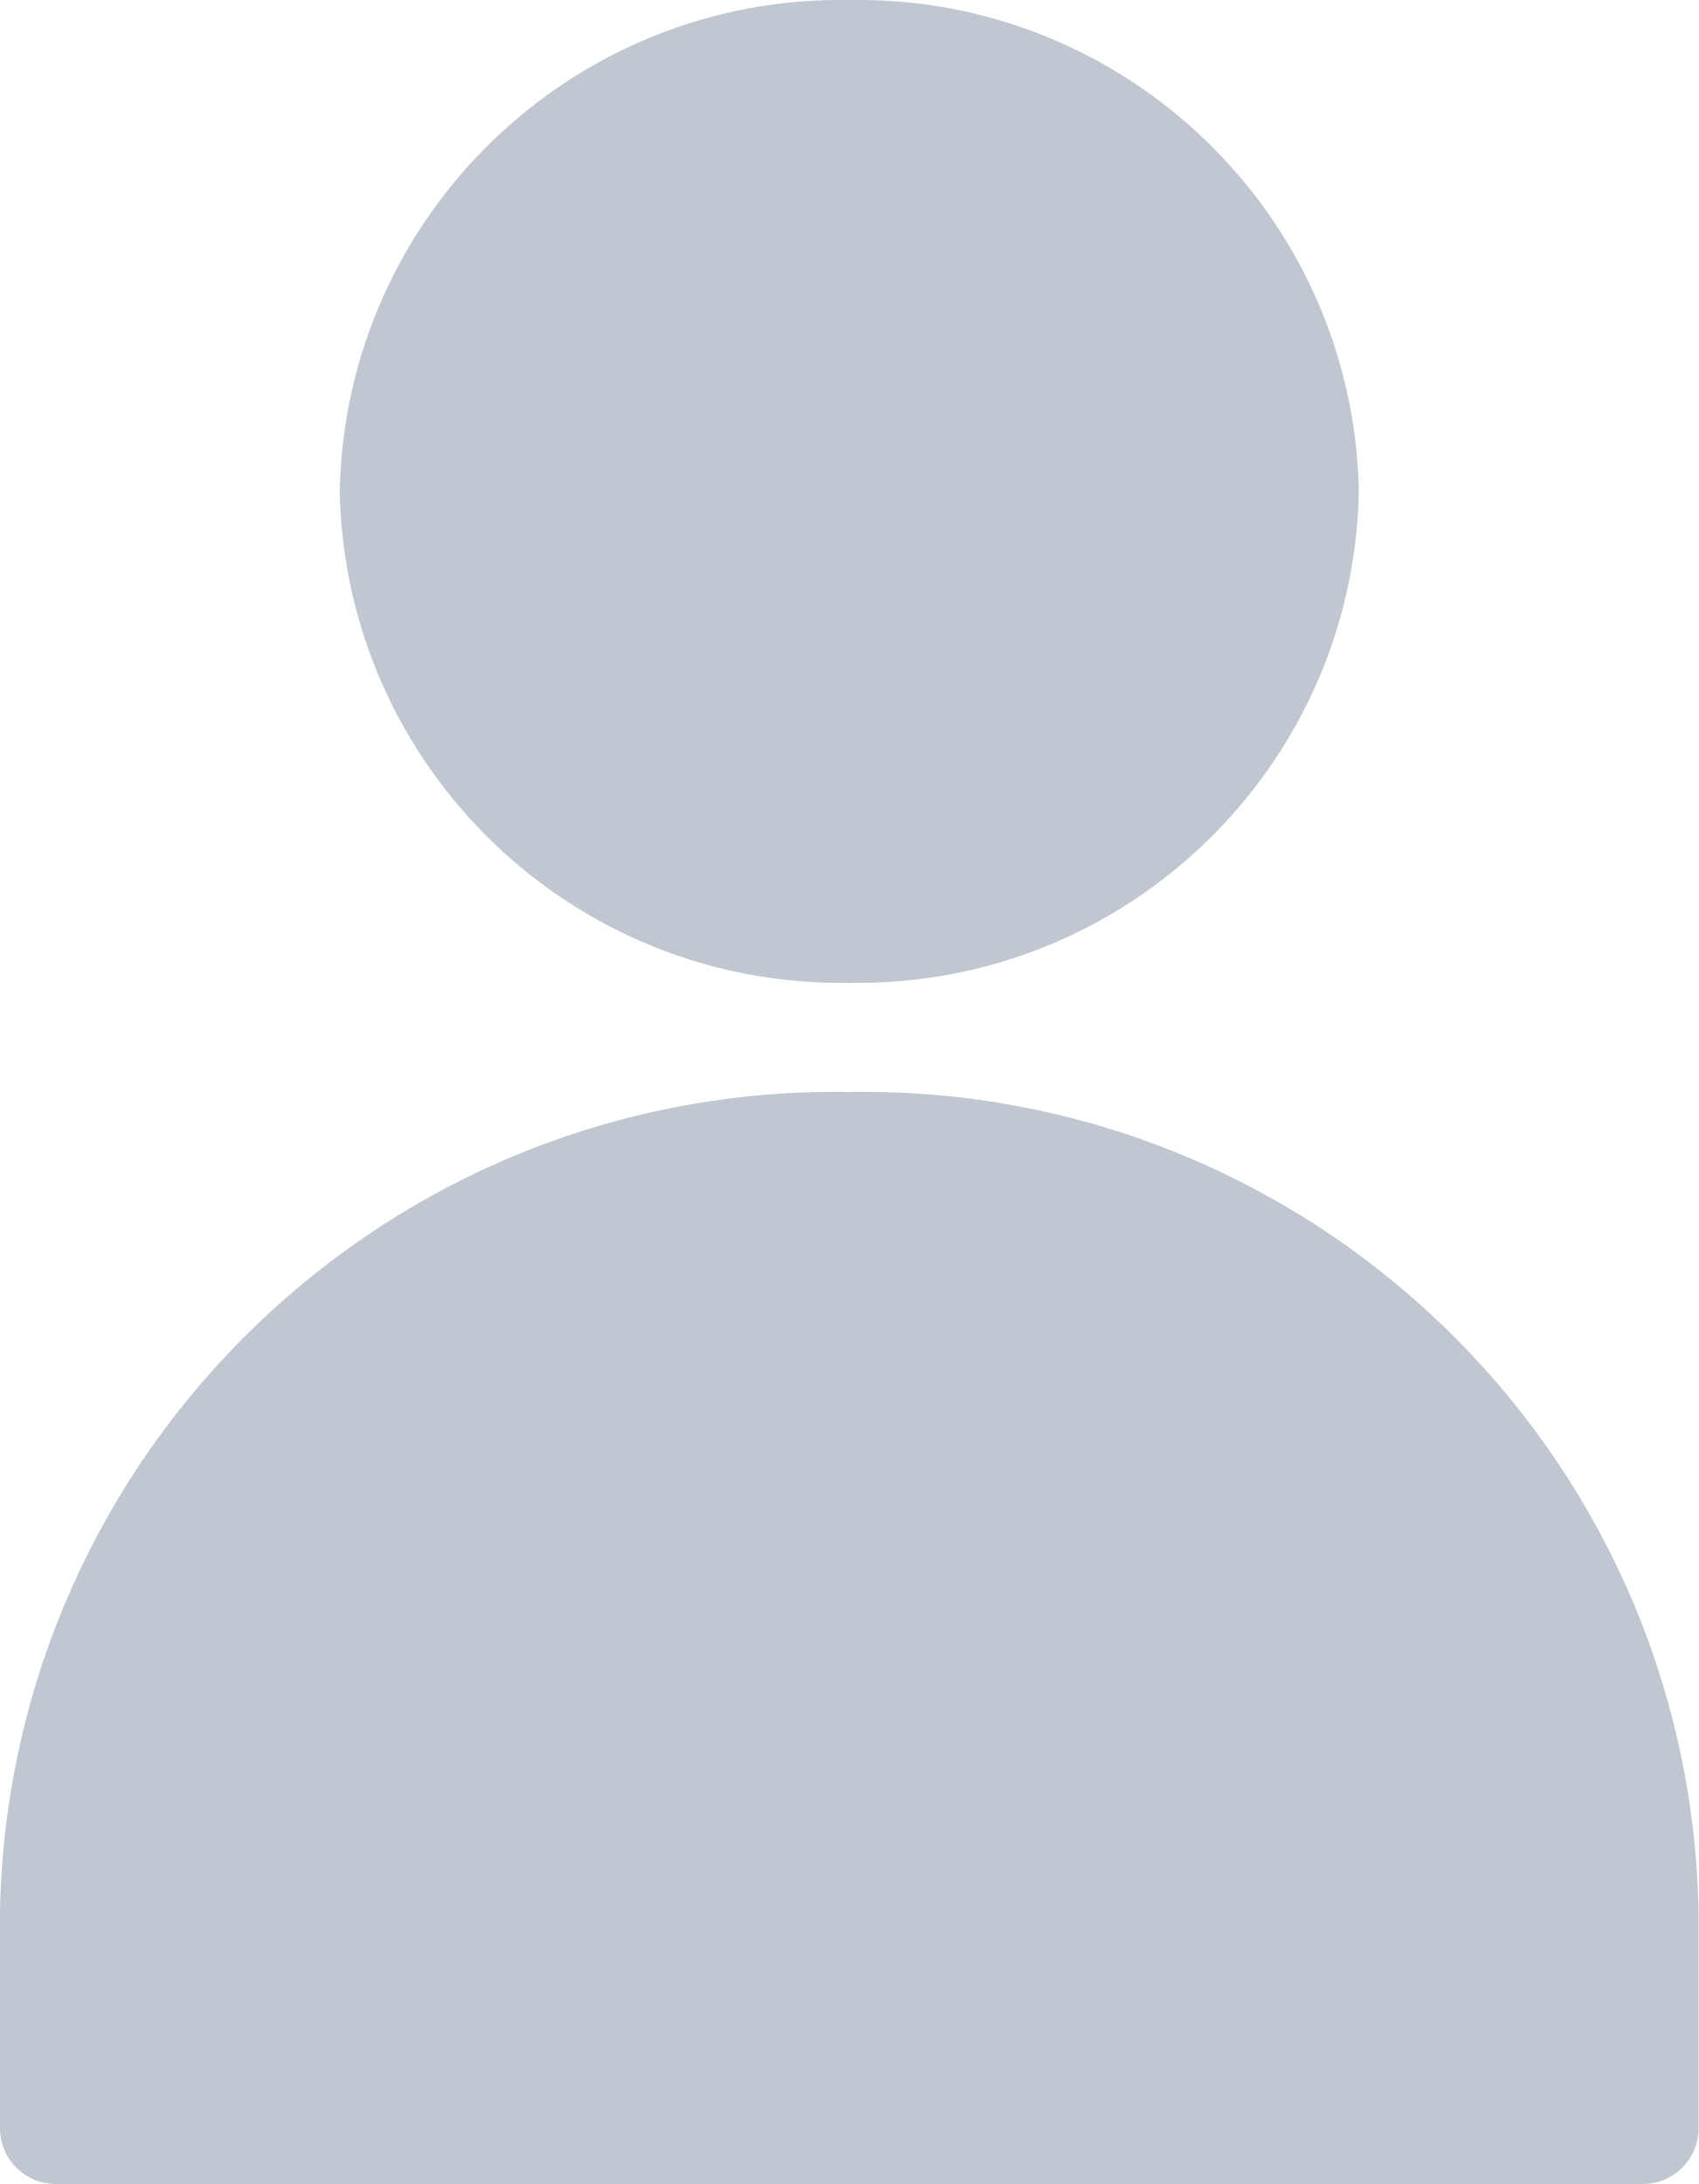
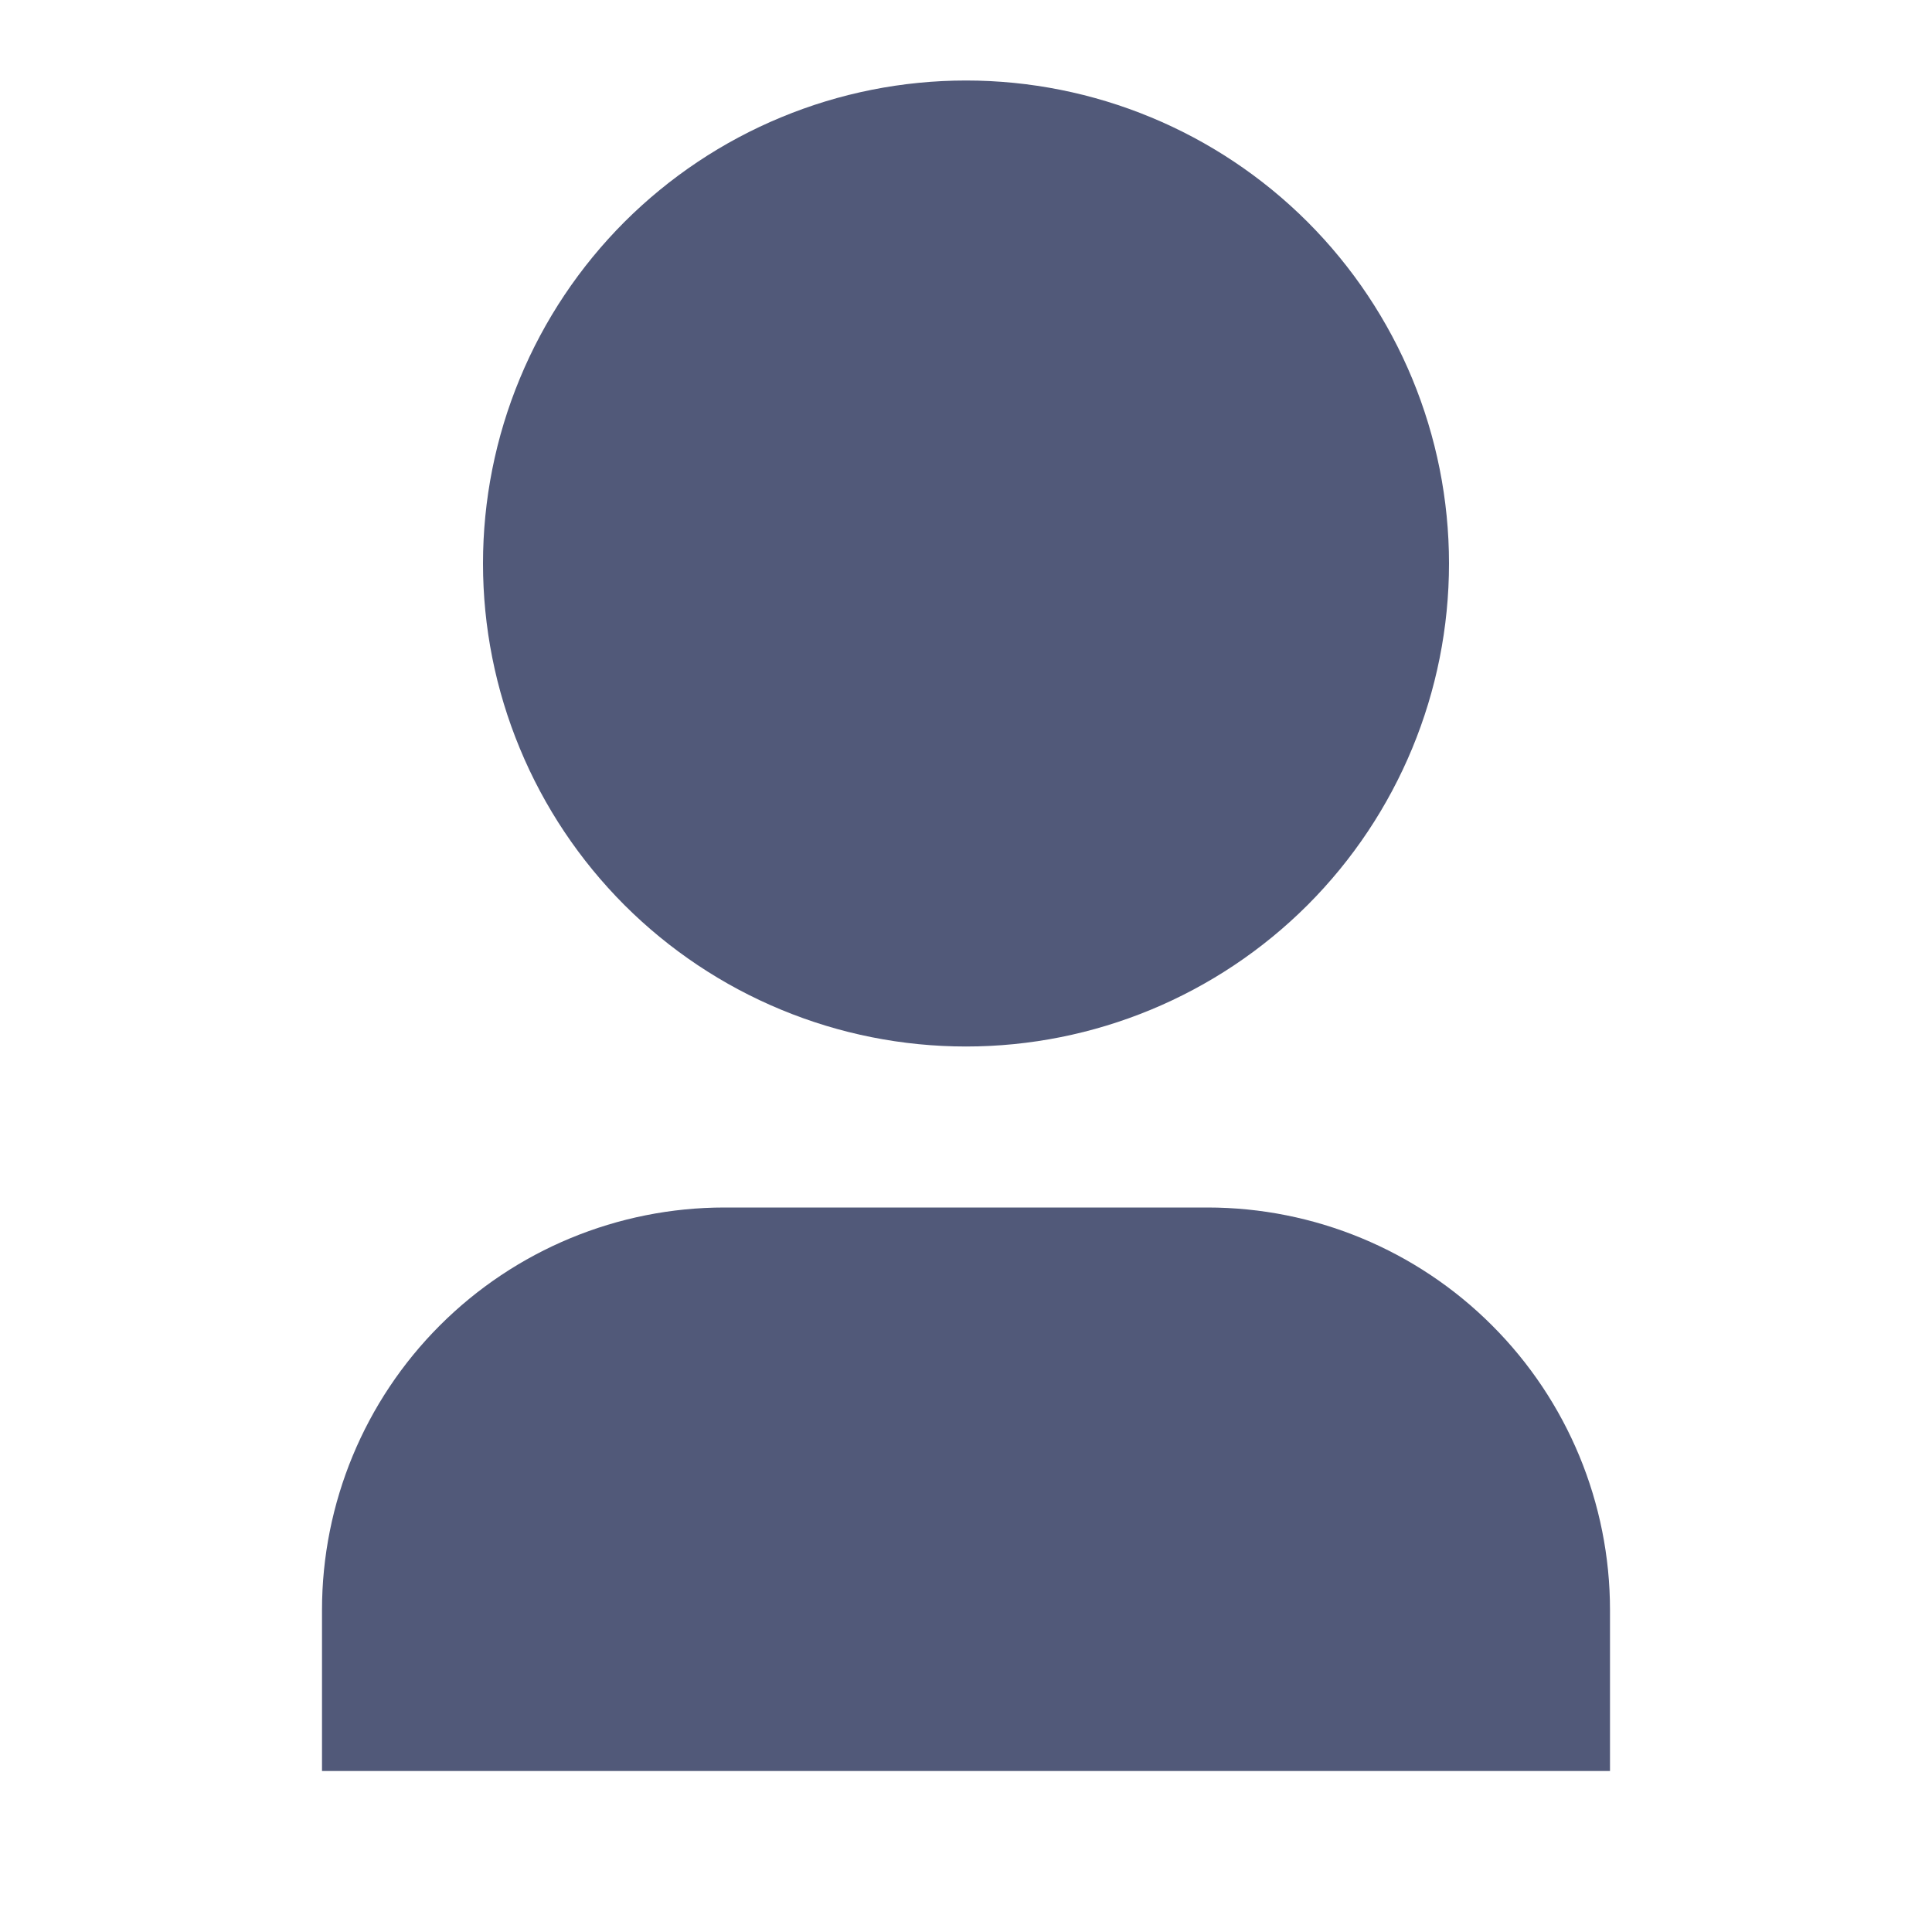
- <svg xmlns="http://www.w3.org/2000/svg" id="Component_Tab_Bar_Item_Normal" data-name="Component/Tab Bar/Item/Normal" width="16.334" height="21" viewBox="0 0 16.334 21">
-   <g id="Component_Icon_Home" data-name="Component/Icon/Home" transform="translate(0)">
-     <path id="Path" d="M15.789,21H.545A.536.536,0,0,1,0,20.475v-2.1A8.034,8.034,0,0,1,8.167,10.5a8.034,8.034,0,0,1,8.167,7.875v2.1A.536.536,0,0,1,15.789,21ZM8.167,9.45a4.821,4.821,0,0,1-4.9-4.725A4.821,4.821,0,0,1,8.167,0a4.82,4.82,0,0,1,4.9,4.725A4.82,4.82,0,0,1,8.167,9.45Z" fill="#c1c7d0" />
-   </g>
+ <svg xmlns="http://www.w3.org/2000/svg" width="24" height="24" viewBox="0 0 24 24" fill="none">
+   <path d="M20 22H4V20C4 18.674 4.527 17.402 5.464 16.465C6.402 15.527 7.674 15 9 15H15C16.326 15 17.598 15.527 18.535 16.465C19.473 17.402 20 18.674 20 20V22ZM12 13C11.212 13 10.432 12.845 9.704 12.543C8.976 12.242 8.315 11.8 7.757 11.243C7.2 10.685 6.758 10.024 6.457 9.296C6.155 8.568 6 7.788 6 7C6 6.212 6.155 5.432 6.457 4.704C6.758 3.976 7.2 3.315 7.757 2.757C8.315 2.2 8.976 1.758 9.704 1.457C10.432 1.155 11.212 1 12 1C13.591 1 15.117 1.632 16.243 2.757C17.368 3.883 18 5.409 18 7C18 8.591 17.368 10.117 16.243 11.243C15.117 12.368 13.591 13 12 13Z" fill="#515979" />
</svg>
